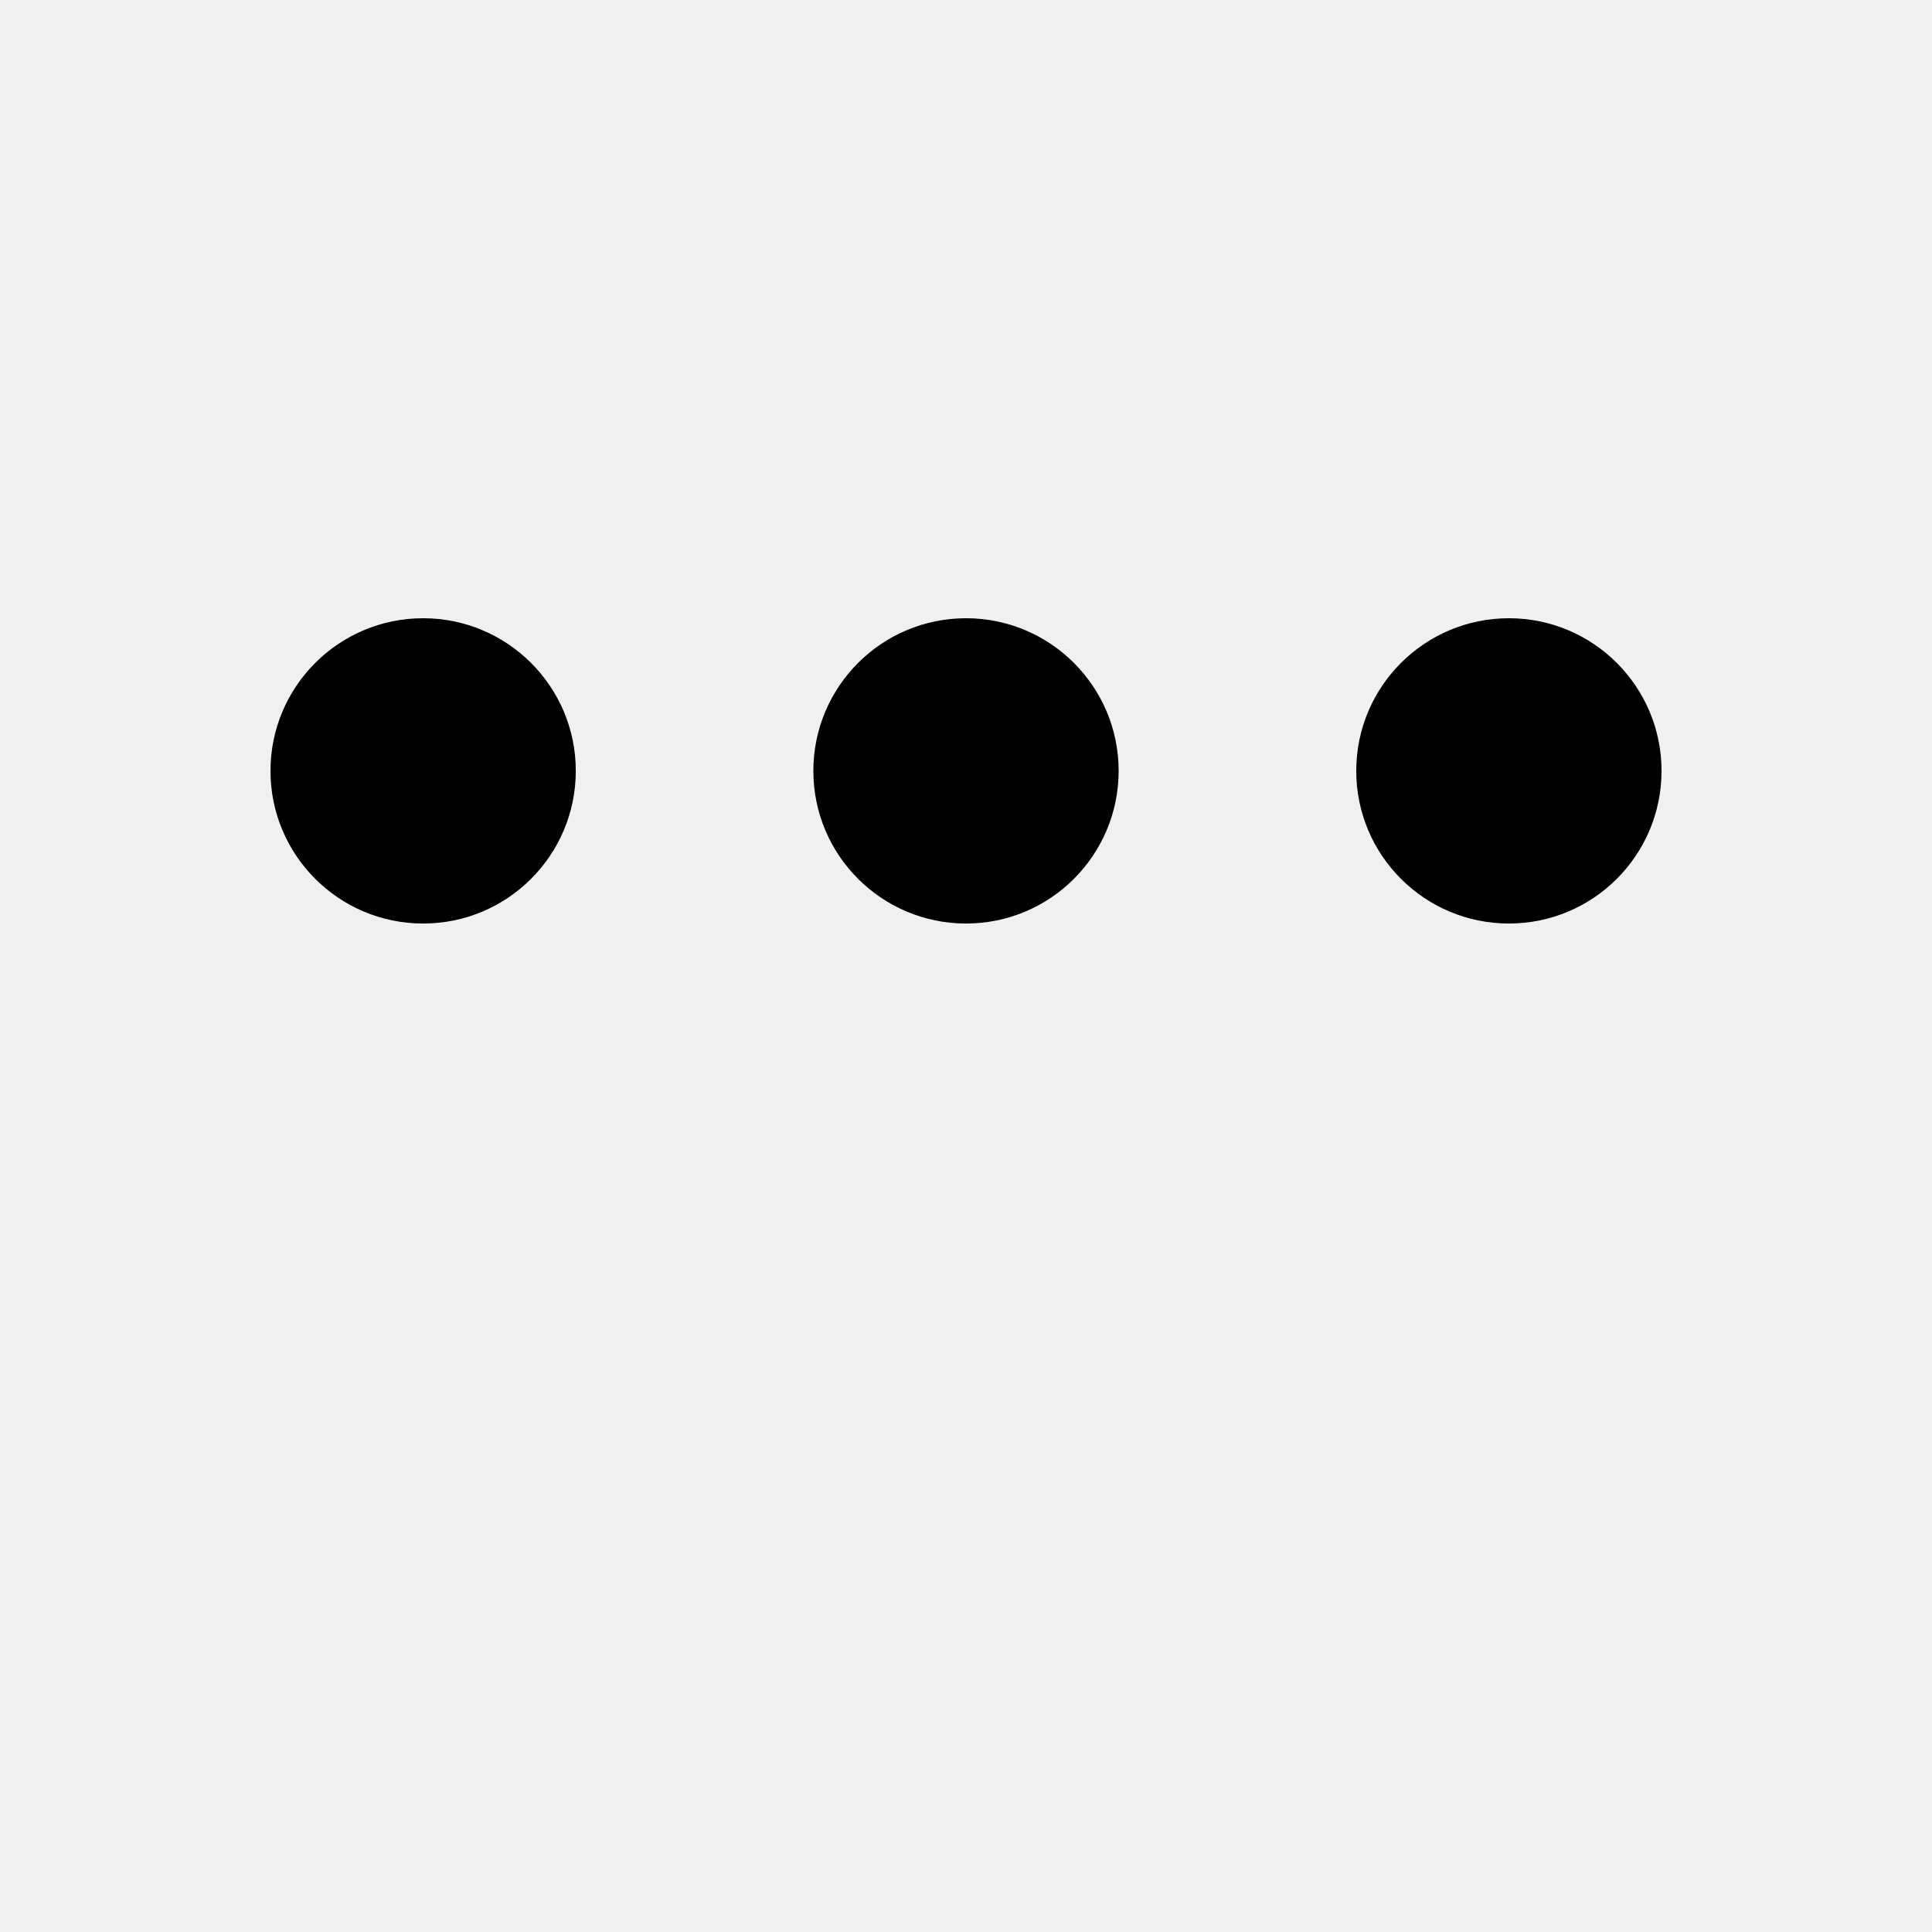
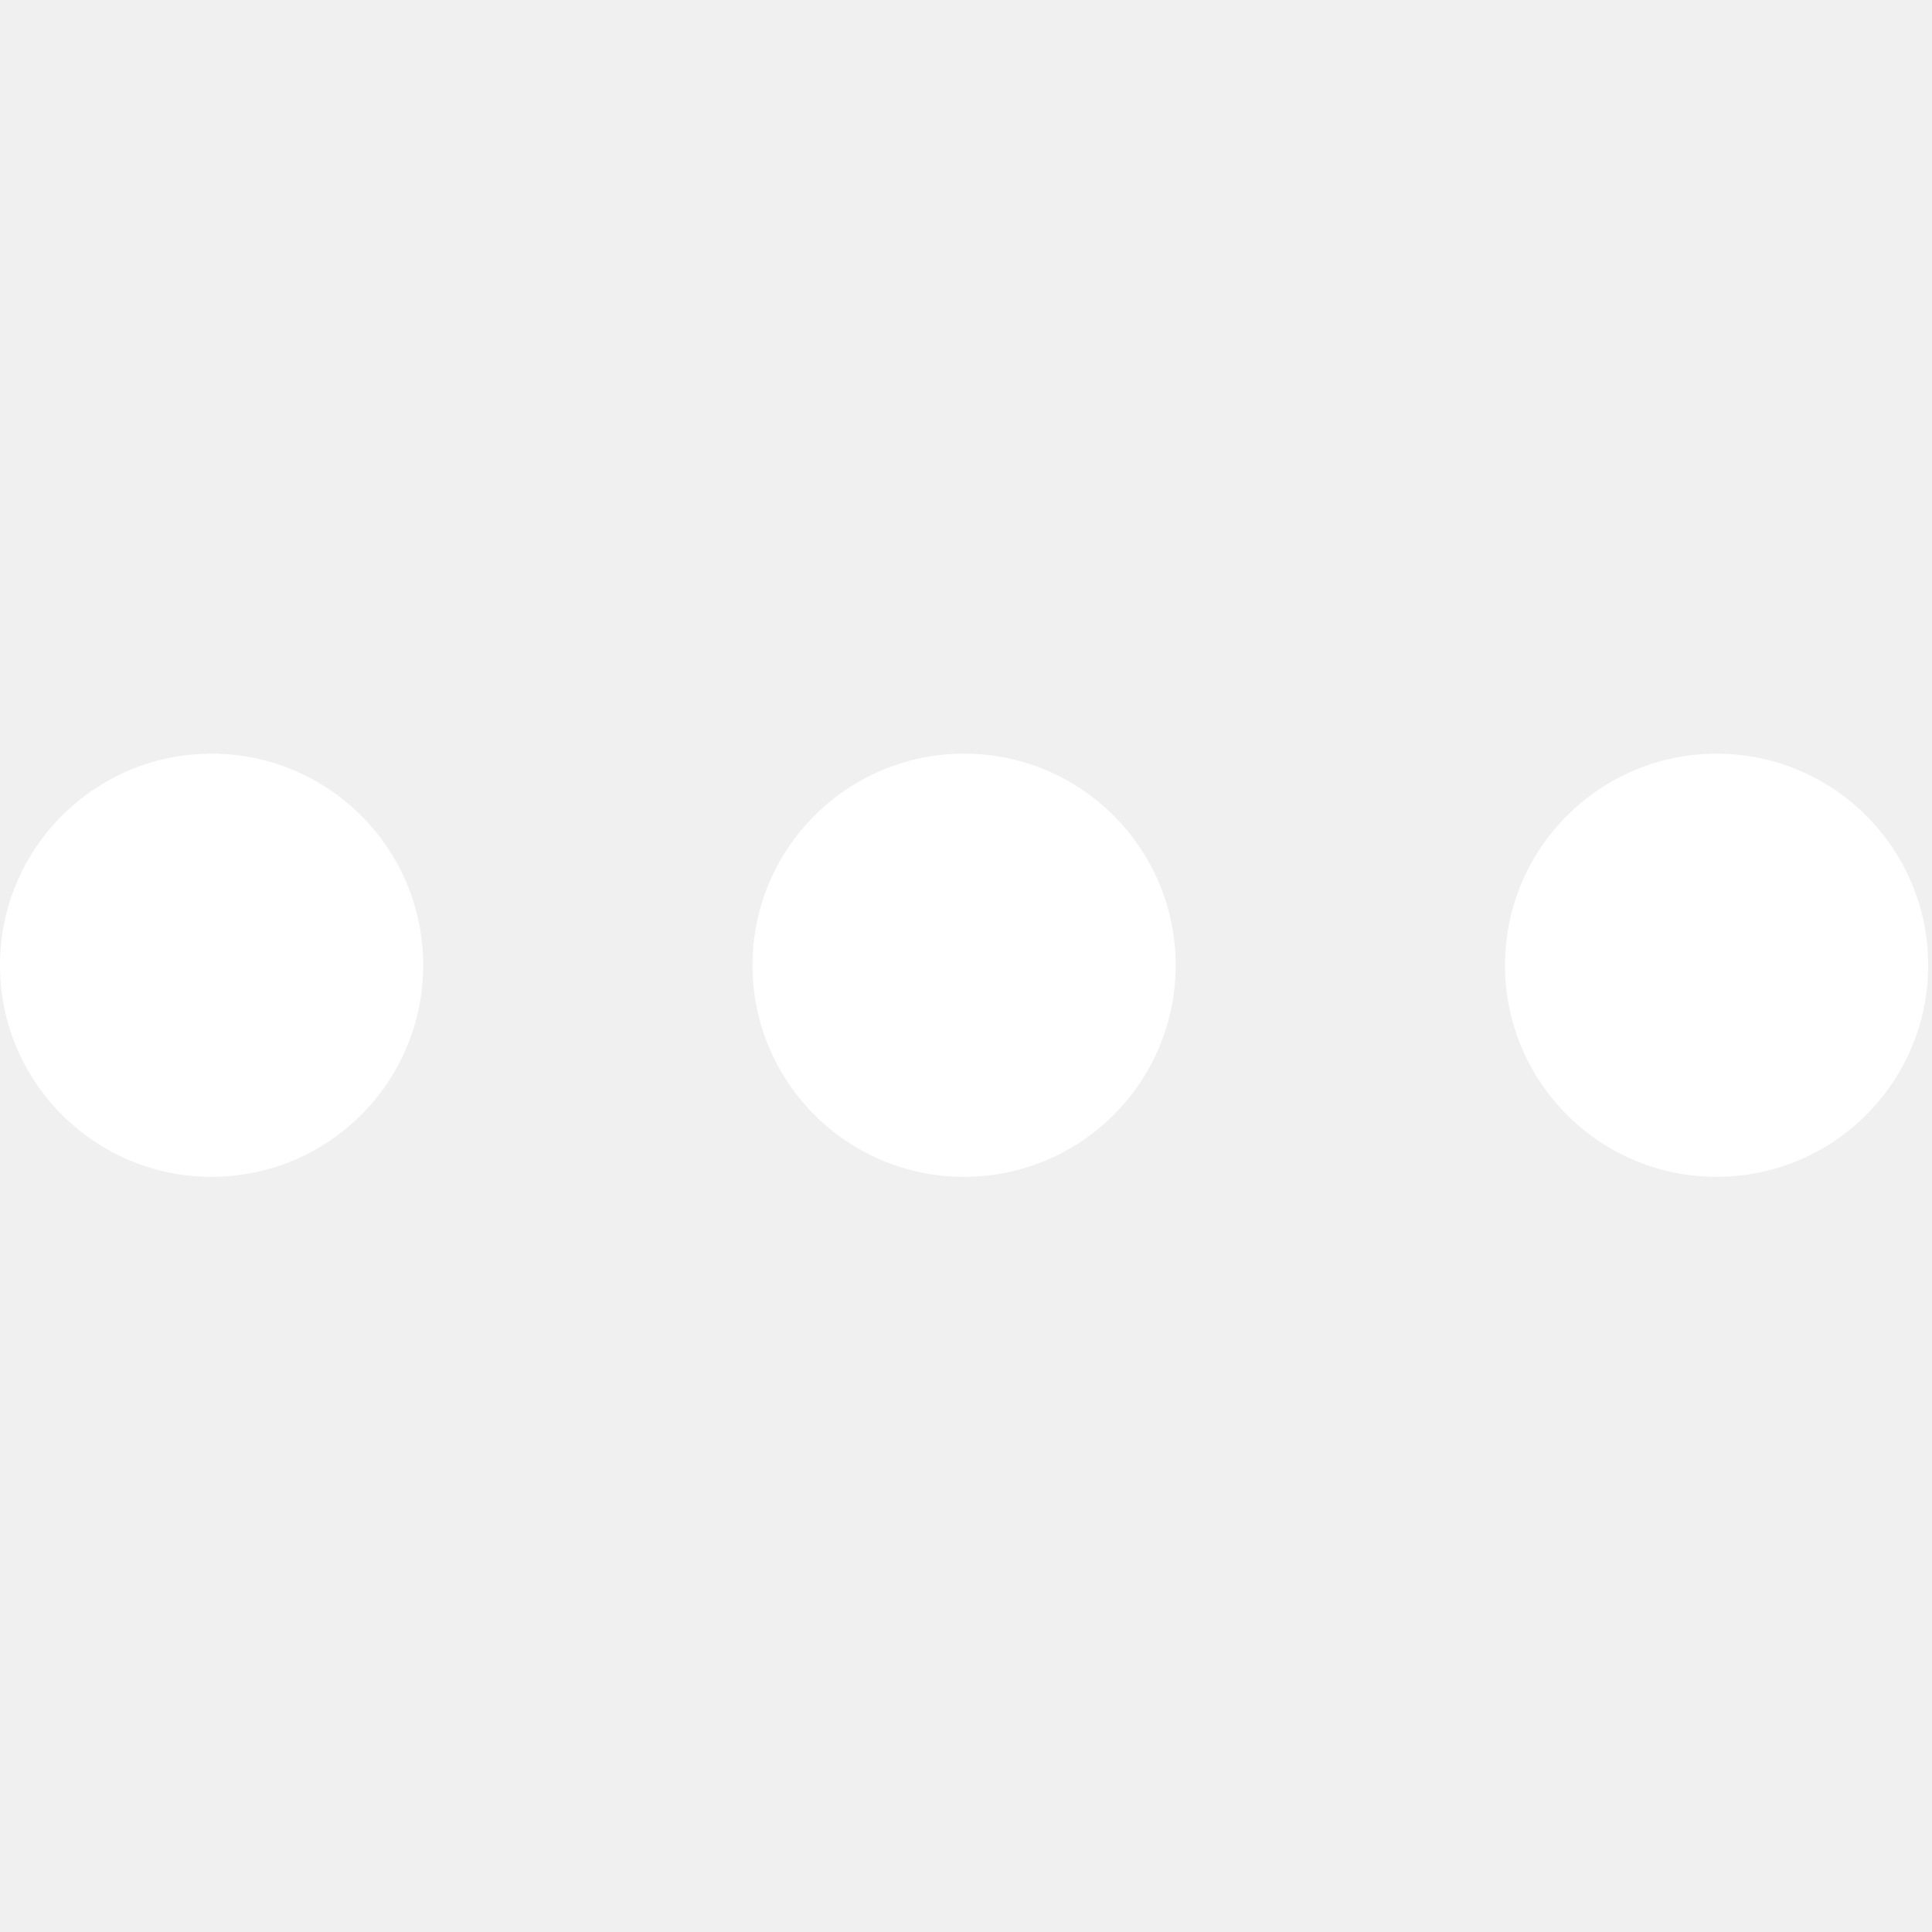
- <svg xmlns="http://www.w3.org/2000/svg" width="20" height="20" viewBox="0 0 700 700" fill="none">
-   <path fill-rule="evenodd" clip-rule="evenodd" d="M546.7 224C516.157 224 491.395 248.762 491.395 279.305C491.395 309.856 516.157 334.61 546.7 334.61C577.243 334.61 602.005 309.856 602.005 279.305C602.005 248.762 577.243 224 546.7 224ZM350 224C319.457 224 294.695 248.762 294.695 279.305C294.695 309.856 319.457 334.61 350 334.61C380.547 334.61 405.305 309.856 405.305 279.305C405.305 248.762 380.547 224 350 224ZM208.62 279.305C208.62 309.856 183.858 334.61 153.308 334.61C122.765 334.61 98.003 309.856 98.003 279.305C98.003 248.762 122.765 224 153.308 224C183.859 224 208.62 248.762 208.62 279.305Z" fill="black" />
+ <svg xmlns="http://www.w3.org/2000/svg" width="20" height="20" viewBox="0 0 505 111" fill="none">
+   <path fill-rule="evenodd" clip-rule="evenodd" d="M448.697 0C418.154 0 393.392 24.762 393.392 55.305C393.392 85.856 418.154 110.61 448.697 110.61C479.24 110.61 504.002 85.856 504.002 55.305C504.002 24.762 479.24 0 448.697 0ZM251.997 0C221.454 0 196.692 24.762 196.692 55.305C196.692 85.856 221.454 110.61 251.997 110.61C282.544 110.61 307.302 85.856 307.302 55.305C307.302 24.762 282.544 0 251.997 0ZM110.617 55.305C110.617 85.856 85.855 110.61 55.305 110.61C24.762 110.61 0 85.856 0 55.305C0 24.762 24.762 0 55.305 0C85.856 0 110.617 24.762 110.617 55.305Z" fill="white" />
</svg>
